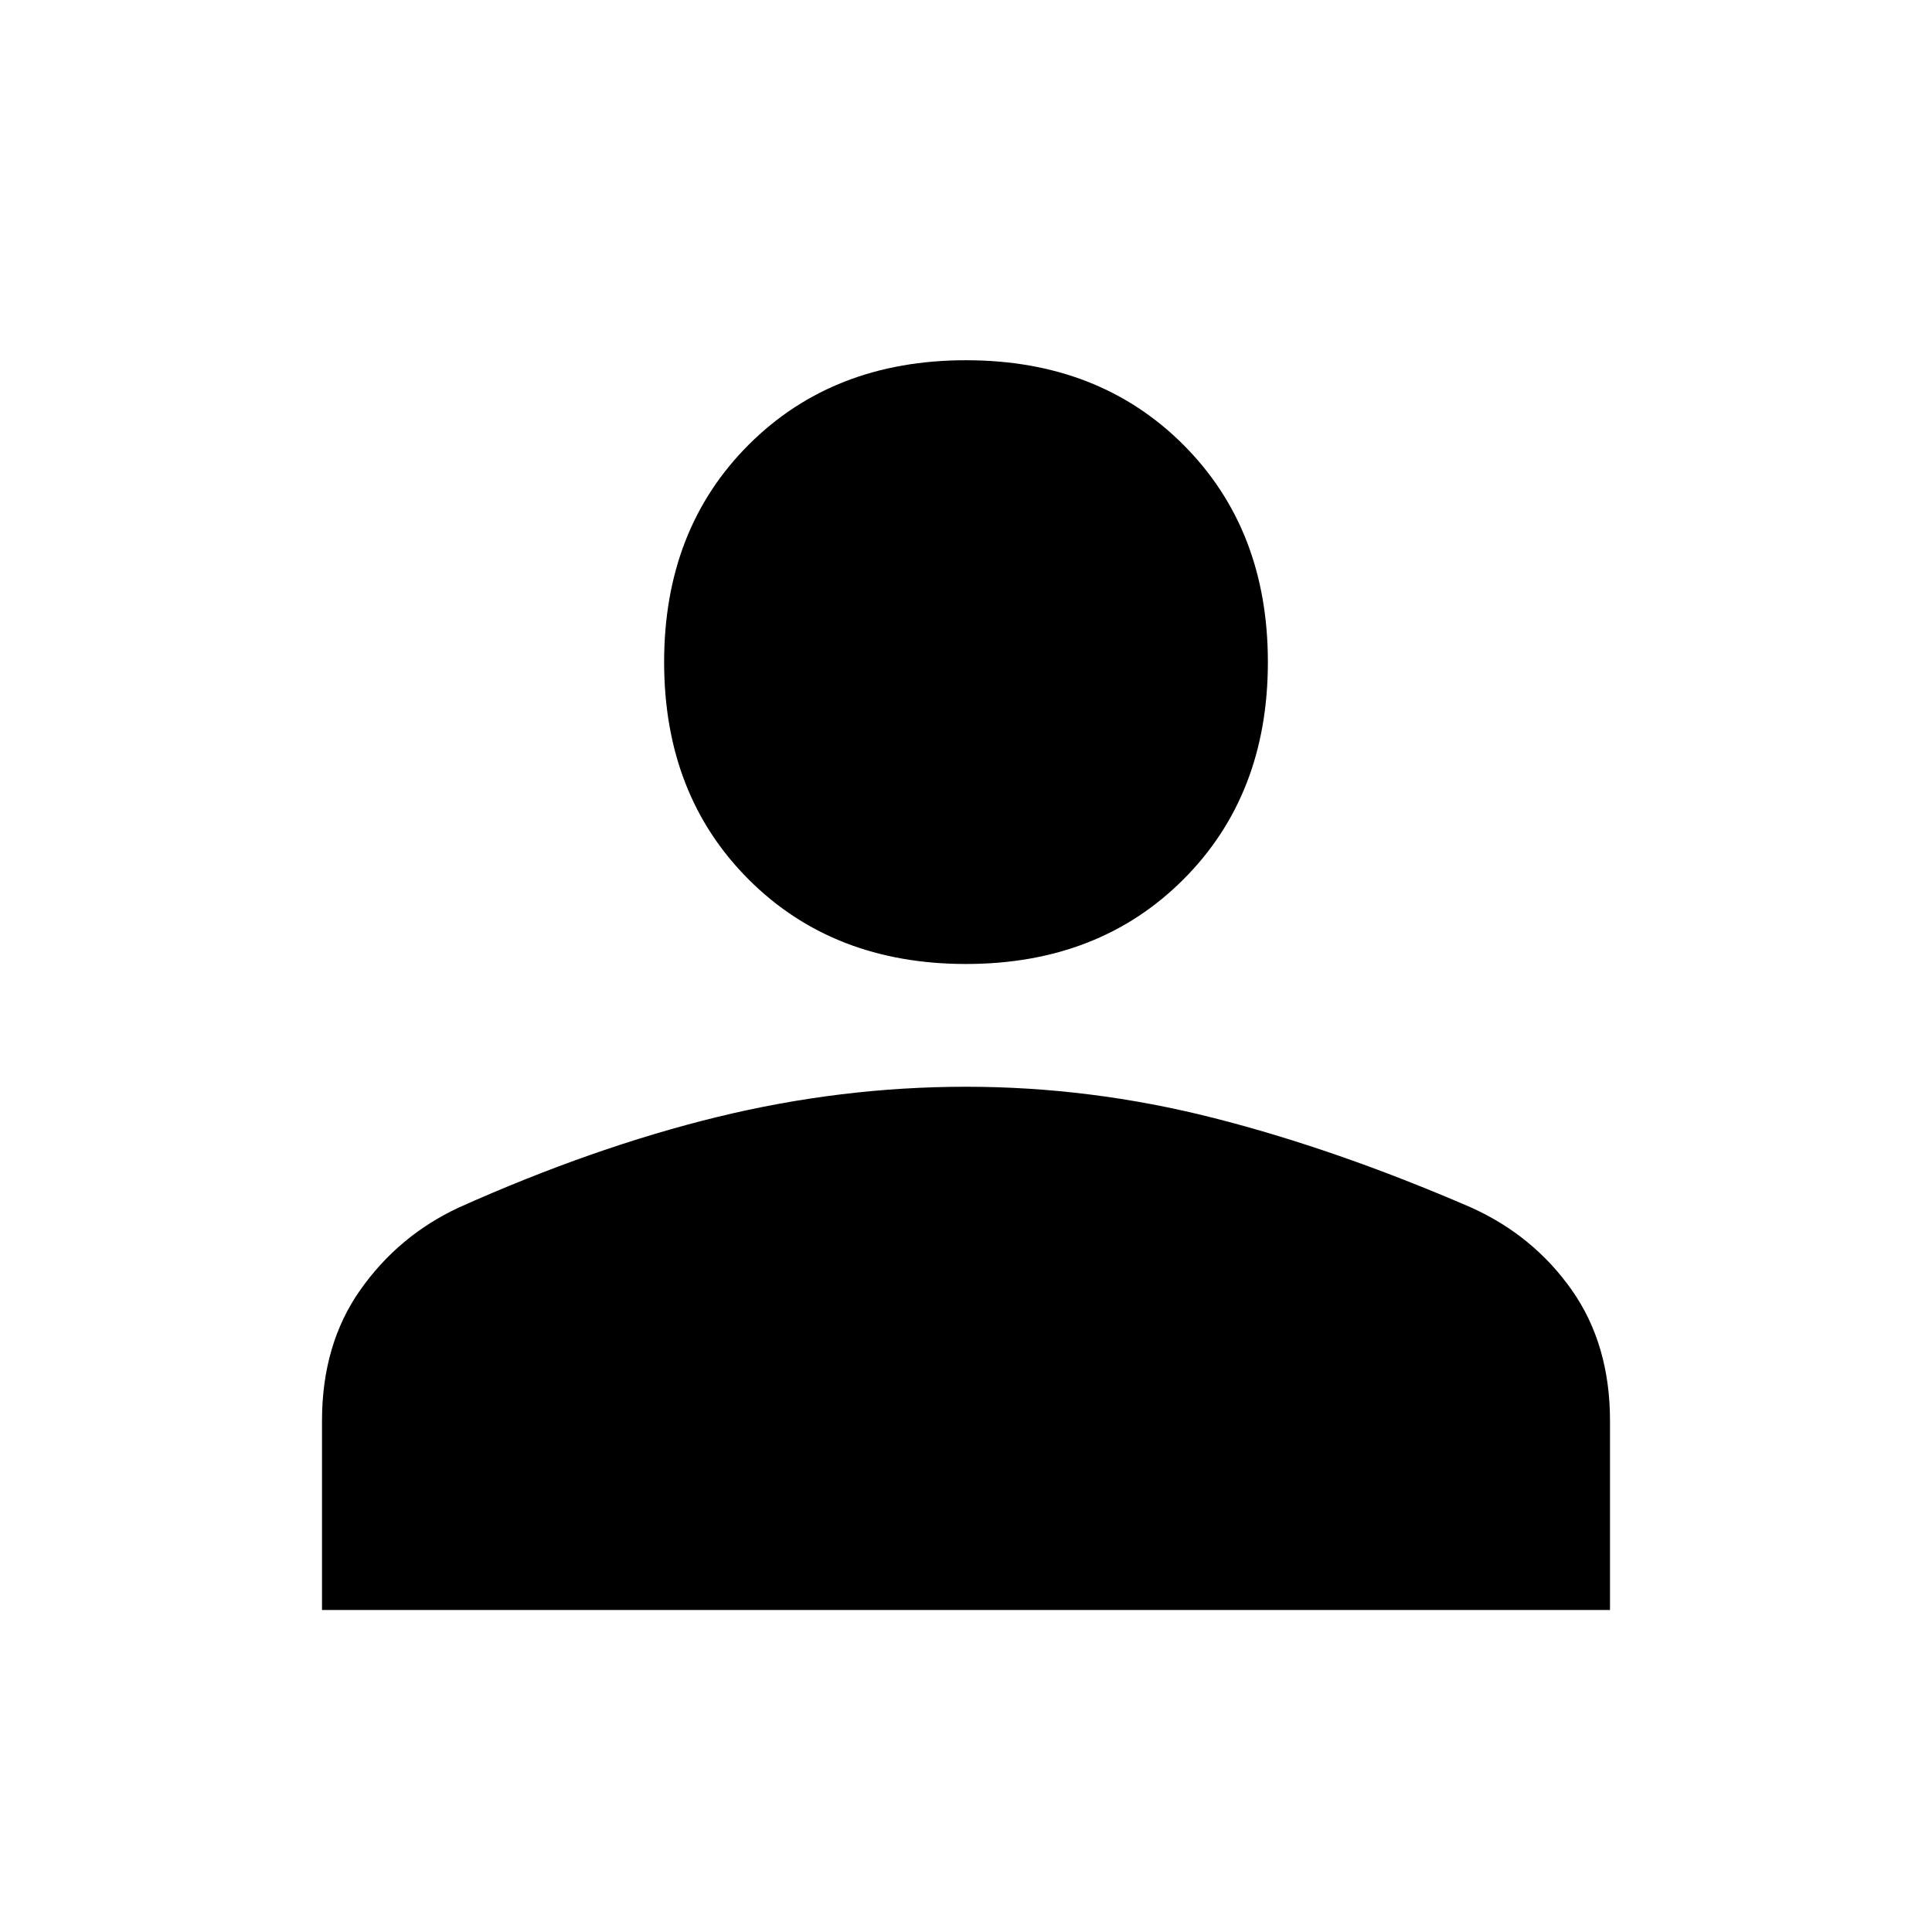
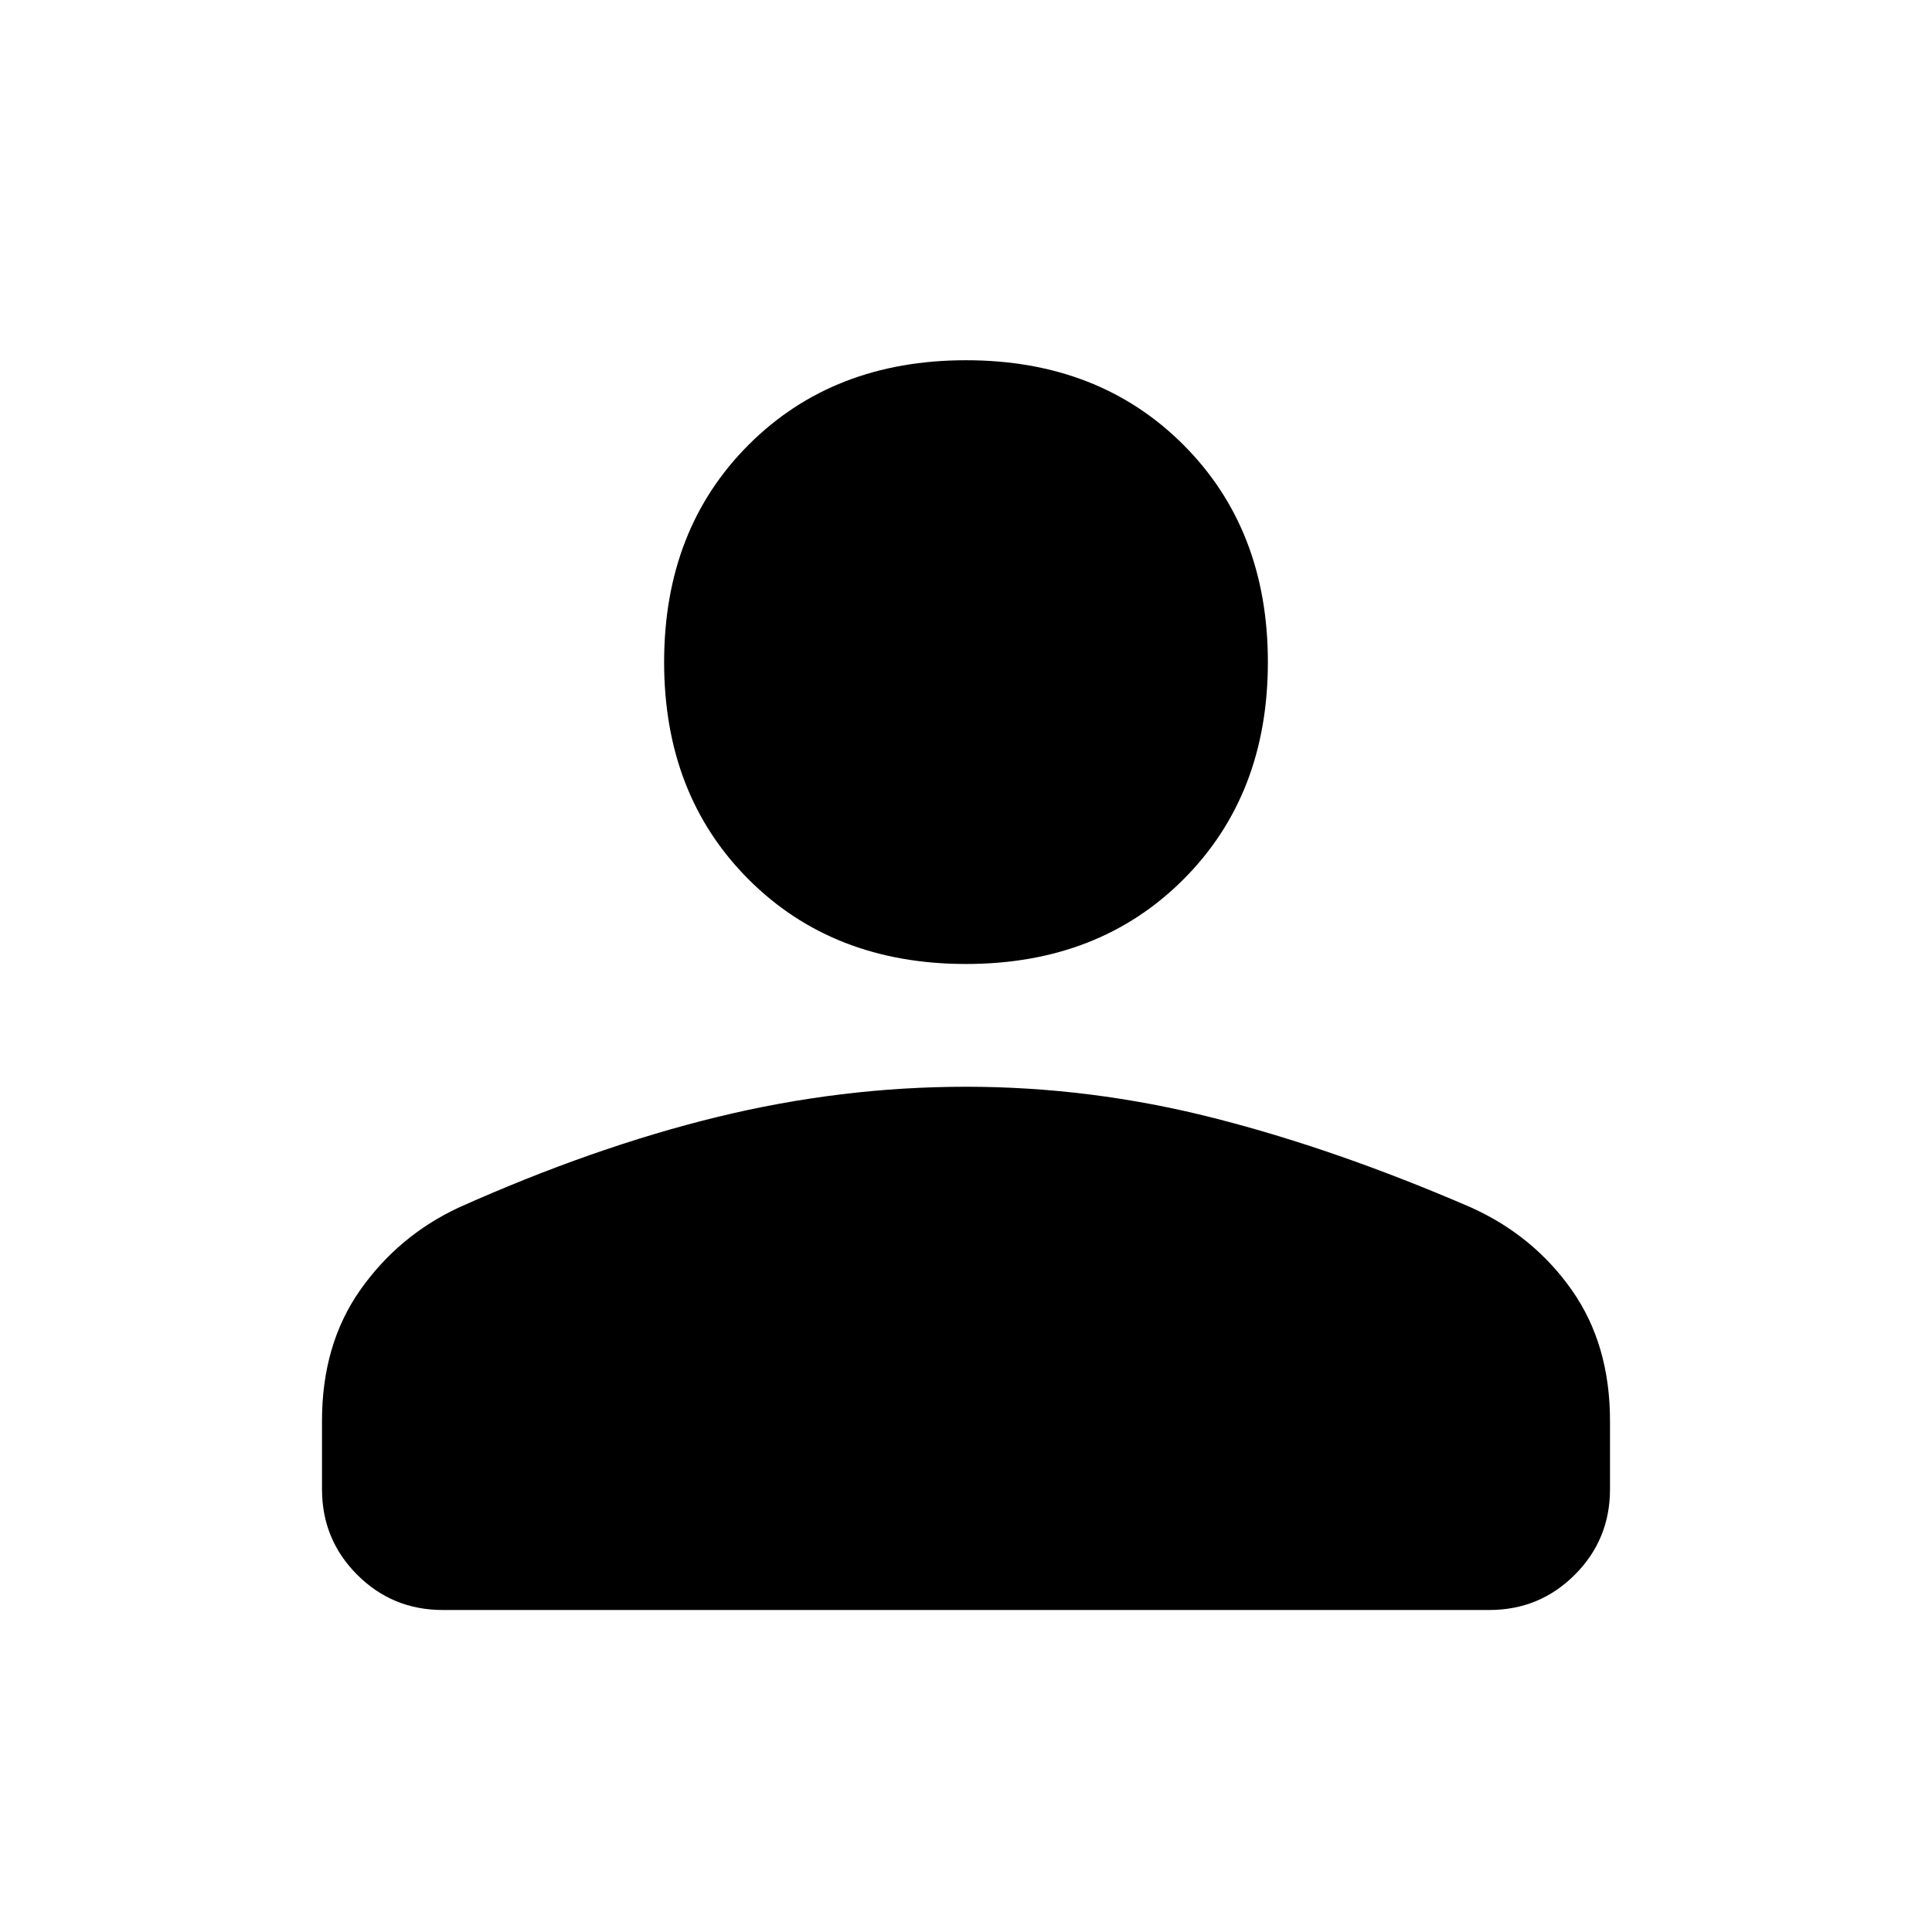
- <svg xmlns="http://www.w3.org/2000/svg" height="48" viewBox="0 96 960 960" width="48">
-   <path d="M480 575q-66 0-108-42t-42-108q0-66 42-108t108-42q66 0 108 42t42 108q0 66-42 108t-108 42ZM160 896v-94q0-38 19-65t49-41q67-30 128.5-45T480 636q62 0 123 15.5T731 696q31 14 50 41t19 65v94H160Z" fill="#000" />
+ <svg xmlns="http://www.w3.org/2000/svg" height="48" viewBox="0 -960 960 960" width="48">
+   <path d="M480-481q-66 0-108-42t-42-108q0-66 42-108t108-42q66 0 108 42t42 108q0 66-42 108t-108 42ZM220-160q-25 0-42.5-17.5T160-220v-34q0-38 19-65t49-41q67-30 128.5-45T480-420q62 0 123 15.5T731-360q31 14 50 41t19 65v34q0 25-17.5 42.5T740-160H220Z" />
</svg>
